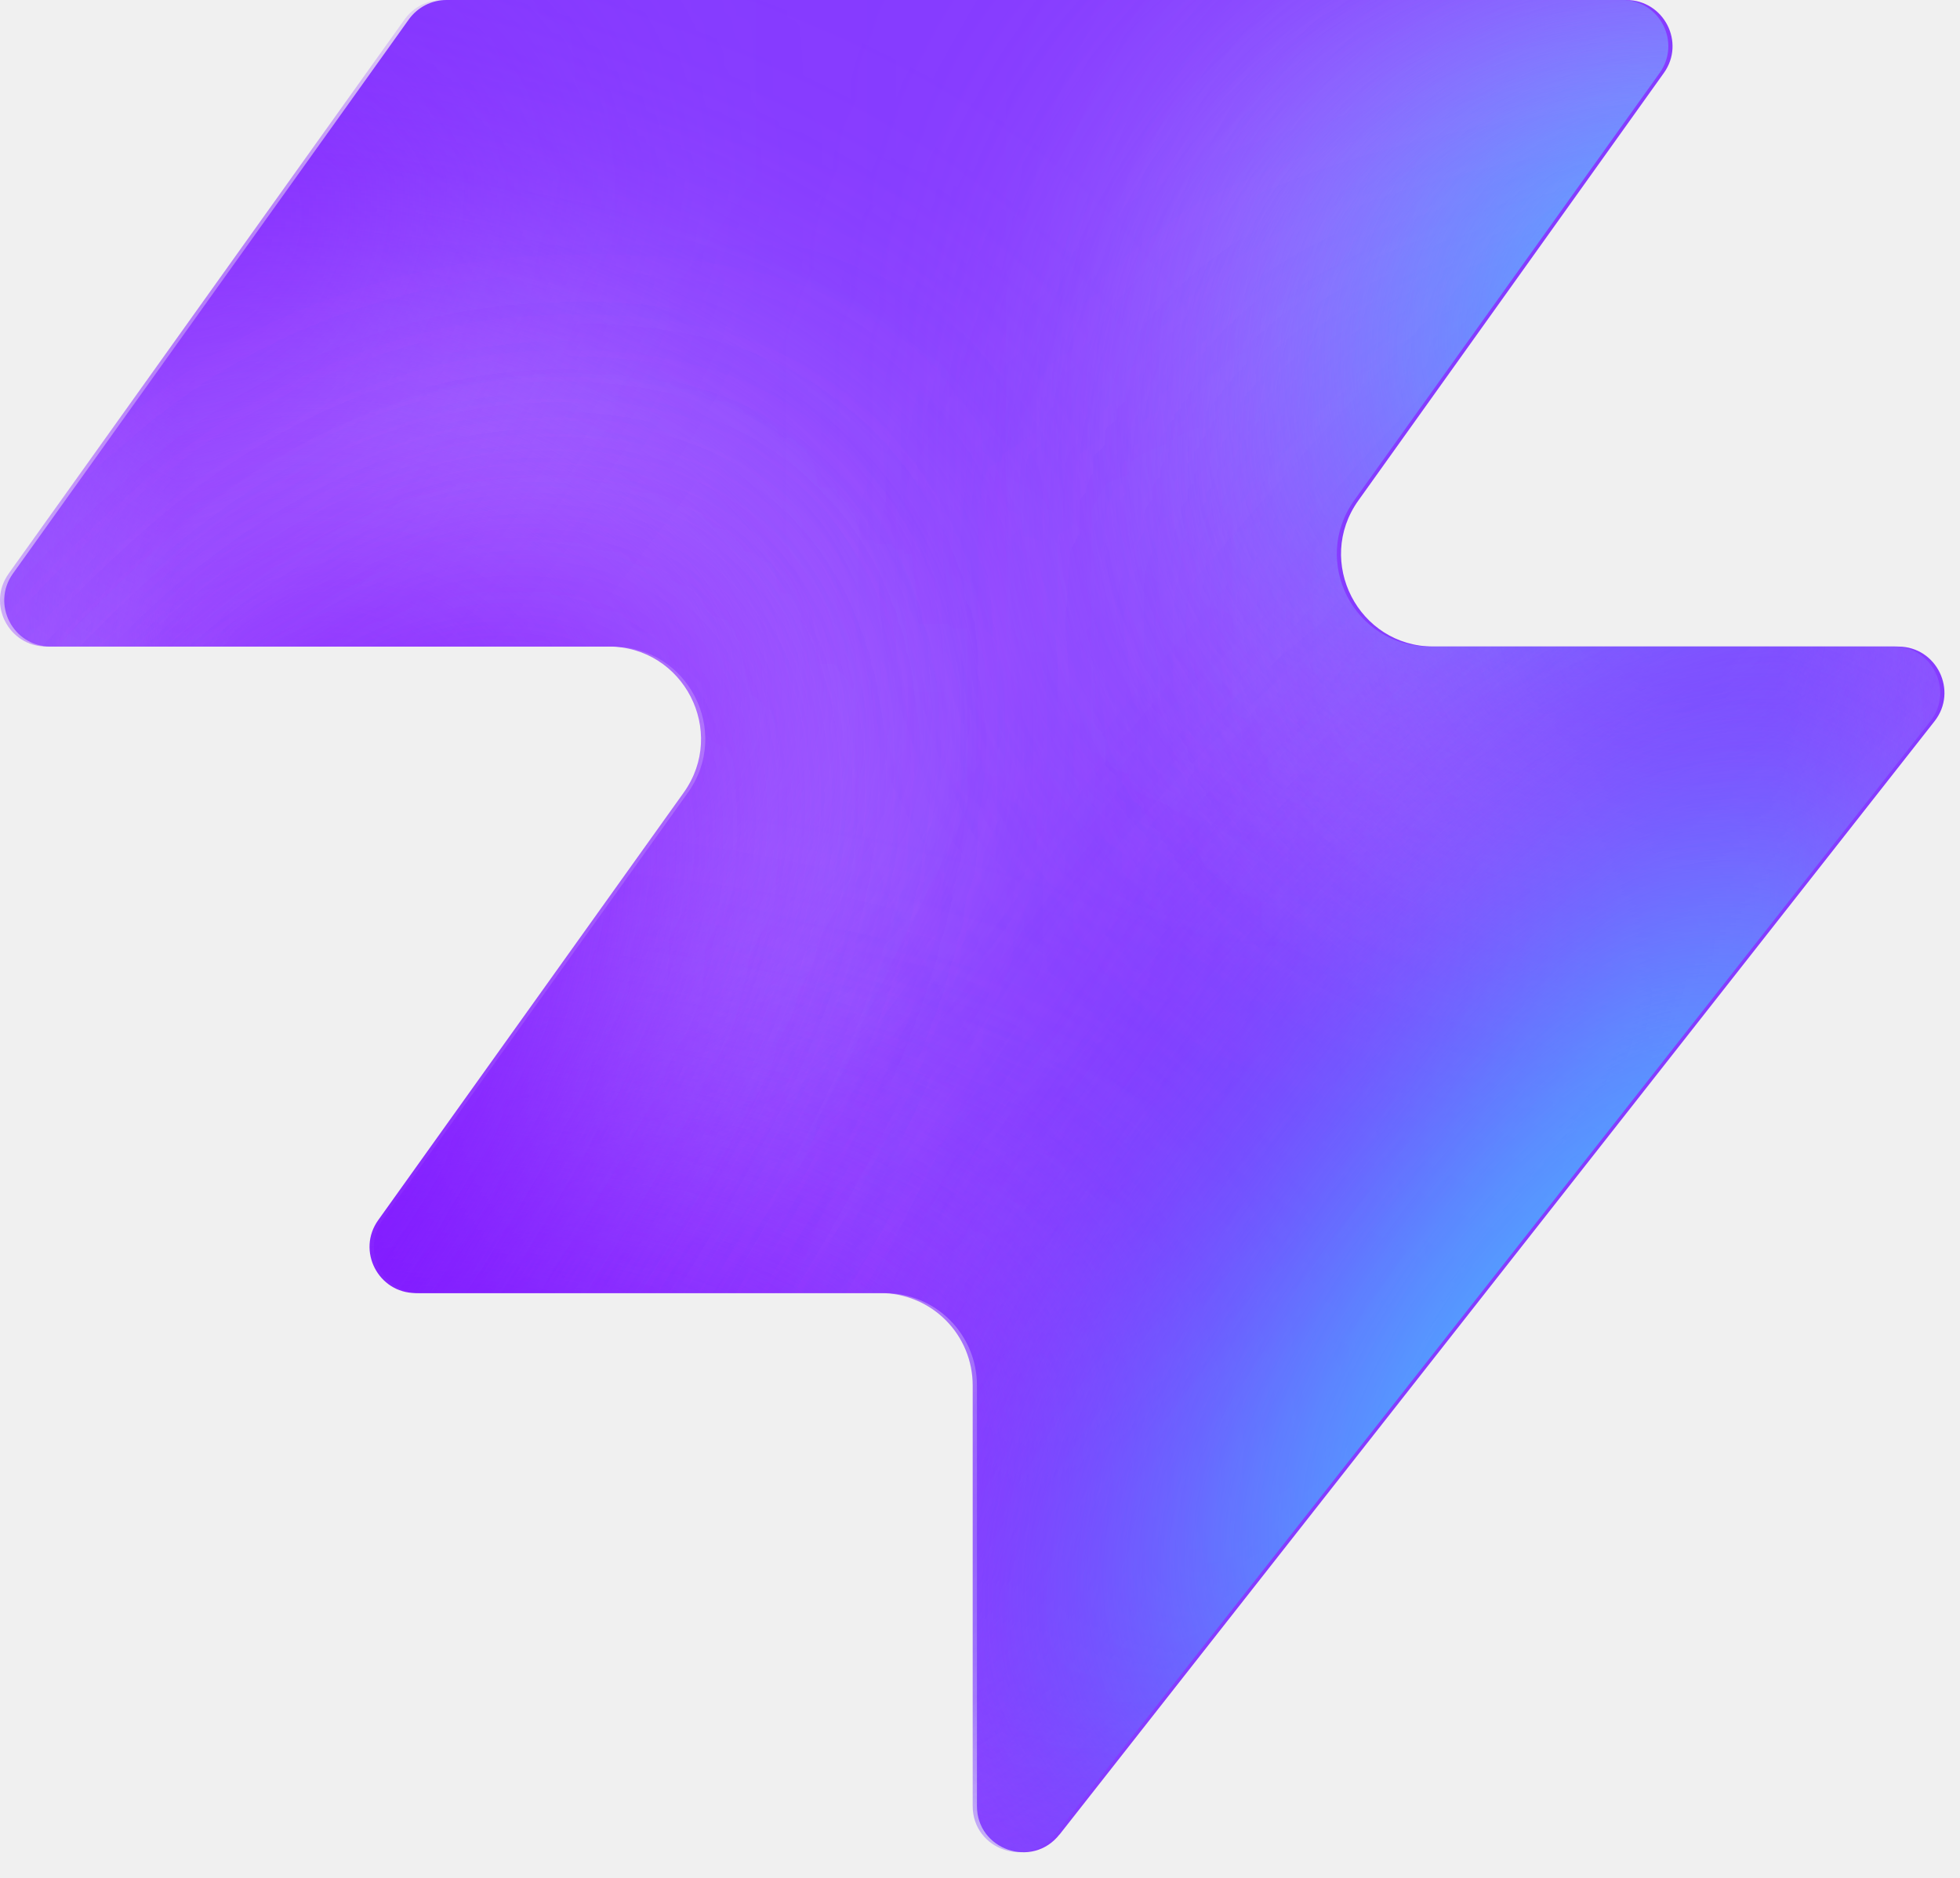
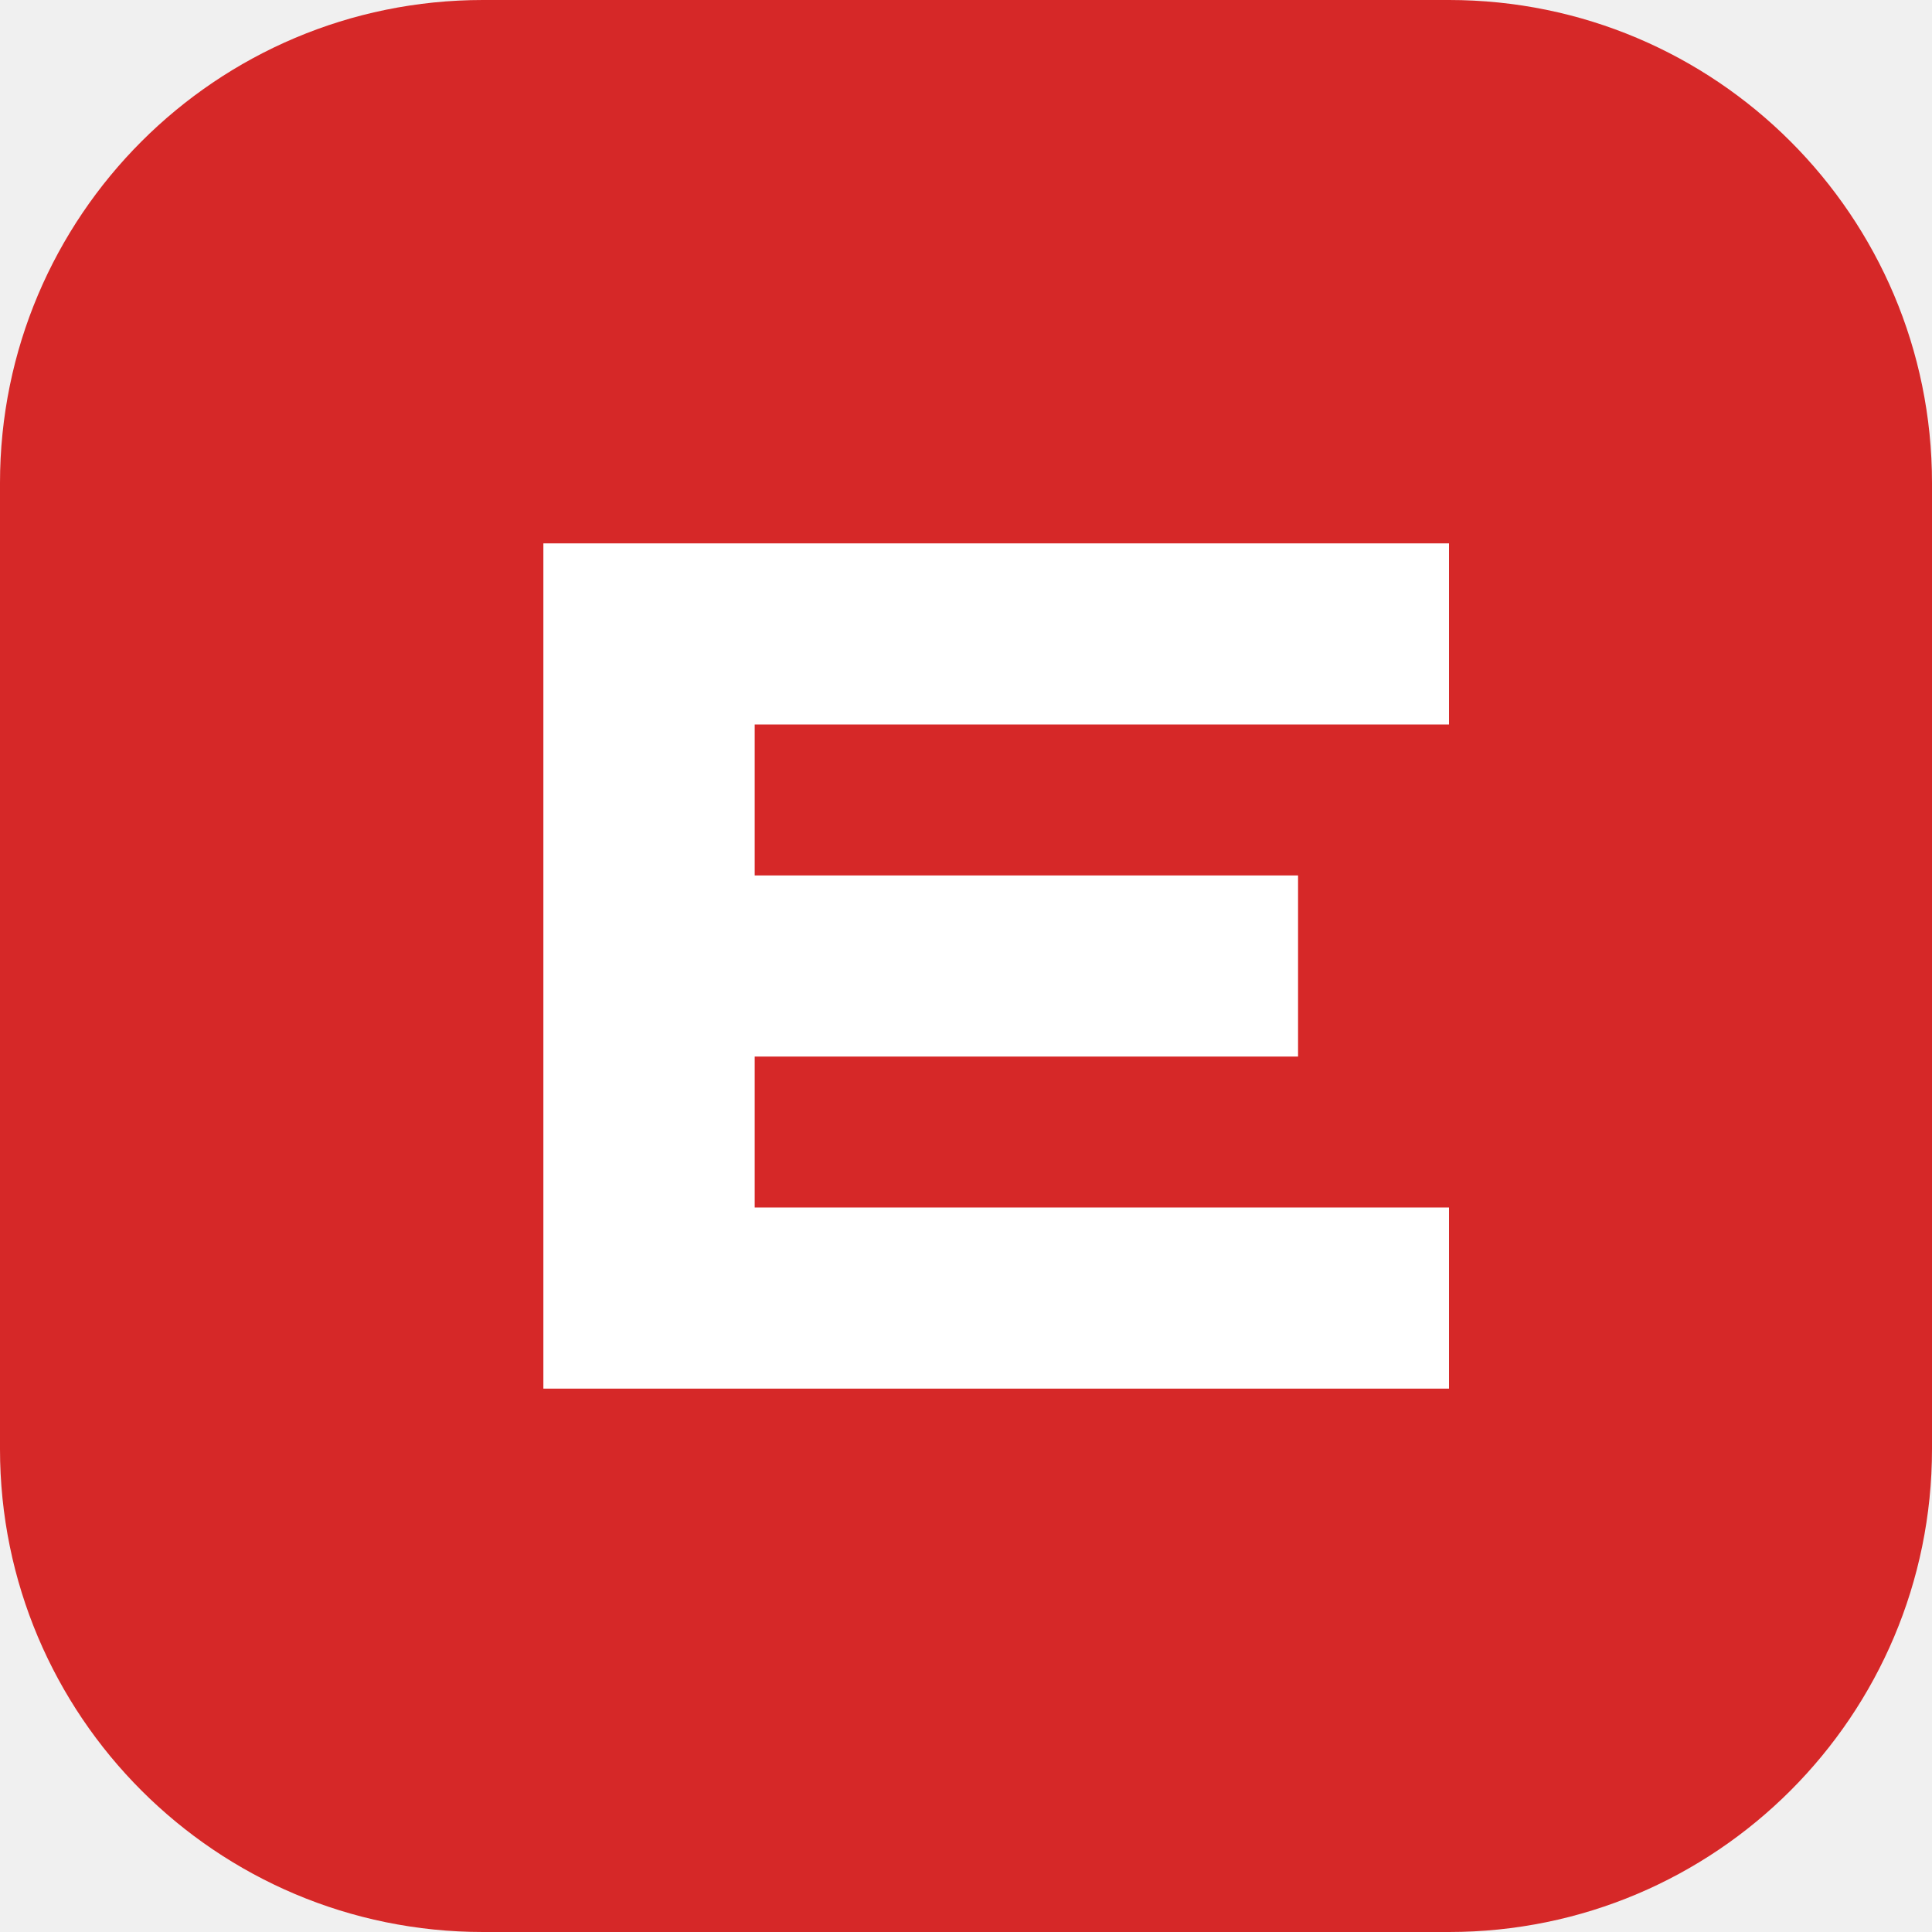
- <svg xmlns="http://www.w3.org/2000/svg" width="48" height="46" fill="none" viewBox="0 0 48 46">
-   <path fill="#863bff" d="M25.946 44.938c-.664.845-2.021.375-2.021-.698V33.937a2.26 2.26 0 0 0-2.262-2.262H10.287c-.92 0-1.456-1.04-.92-1.788l7.48-10.471c1.07-1.497 0-3.578-1.842-3.578H1.237c-.92 0-1.456-1.04-.92-1.788L10.013.474c.214-.297.556-.474.92-.474h28.894c.92 0 1.456 1.04.92 1.788l-7.48 10.471c-1.07 1.498 0 3.579 1.842 3.579h11.377c.943 0 1.473 1.088.89 1.83L25.947 44.94z" style="fill:#863bff;fill:color(display-p3 .525 .23 1);fill-opacity:1" />
-   <mask id="a" width="48" height="46" x="0" y="0" maskUnits="userSpaceOnUse" style="mask-type:alpha">
-     <path fill="#000" d="M25.842 44.938c-.664.844-2.021.375-2.021-.698V33.937a2.26 2.26 0 0 0-2.262-2.262H10.183c-.92 0-1.456-1.04-.92-1.788l7.48-10.471c1.07-1.498 0-3.579-1.842-3.579H1.133c-.92 0-1.456-1.04-.92-1.787L9.91.473c.214-.297.556-.474.92-.474h28.894c.92 0 1.456 1.04.92 1.788l-7.48 10.471c-1.07 1.498 0 3.578 1.842 3.578h11.377c.943 0 1.473 1.088.89 1.832L25.843 44.94z" style="fill:#000;fill-opacity:1" />
-   </mask>
-   <g mask="url(#a)">
-     <g filter="url(#b)">
-       <ellipse cx="5.508" cy="14.704" fill="#ede6ff" rx="5.508" ry="14.704" style="fill:#ede6ff;fill:color(display-p3 .927 .903 1);fill-opacity:1" transform="matrix(.00324 1 1 -.00324 -4.47 31.516)" />
-     </g>
-     <g filter="url(#c)">
-       <ellipse cx="10.399" cy="29.851" fill="#ede6ff" rx="10.399" ry="29.851" style="fill:#ede6ff;fill:color(display-p3 .927 .903 1);fill-opacity:1" transform="matrix(.00324 1 1 -.00324 -39.328 7.883)" />
-     </g>
-     <g filter="url(#d)">
-       <ellipse cx="5.508" cy="30.487" fill="#7e14ff" rx="5.508" ry="30.487" style="fill:#7e14ff;fill:color(display-p3 .492 .077 1);fill-opacity:1" transform="rotate(89.814 -25.913 -14.639)scale(1 -1)" />
-     </g>
-     <g filter="url(#e)">
-       <ellipse cx="5.508" cy="30.599" fill="#7e14ff" rx="5.508" ry="30.599" style="fill:#7e14ff;fill:color(display-p3 .492 .077 1);fill-opacity:1" transform="rotate(89.814 -32.644 -3.334)scale(1 -1)" />
-     </g>
-     <g filter="url(#f)">
-       <ellipse cx="5.508" cy="30.599" fill="#7e14ff" rx="5.508" ry="30.599" style="fill:#7e14ff;fill:color(display-p3 .492 .077 1);fill-opacity:1" transform="matrix(.00324 1 1 -.00324 -34.34 30.47)" />
-     </g>
-     <g filter="url(#g)">
-       <ellipse cx="14.072" cy="22.078" fill="#ede6ff" rx="14.072" ry="22.078" style="fill:#ede6ff;fill:color(display-p3 .927 .903 1);fill-opacity:1" transform="rotate(93.35 24.506 48.493)scale(-1 1)" />
-     </g>
-     <g filter="url(#h)">
-       <ellipse cx="3.47" cy="21.501" fill="#7e14ff" rx="3.47" ry="21.501" style="fill:#7e14ff;fill:color(display-p3 .492 .077 1);fill-opacity:1" transform="rotate(89.009 28.708 47.59)scale(-1 1)" />
-     </g>
-     <g filter="url(#i)">
-       <ellipse cx="3.47" cy="21.501" fill="#7e14ff" rx="3.47" ry="21.501" style="fill:#7e14ff;fill:color(display-p3 .492 .077 1);fill-opacity:1" transform="rotate(89.009 28.708 47.59)scale(-1 1)" />
-     </g>
-     <g filter="url(#j)">
-       <ellipse cx=".387" cy="8.972" fill="#7e14ff" rx="4.407" ry="29.108" style="fill:#7e14ff;fill:color(display-p3 .492 .077 1);fill-opacity:1" transform="rotate(39.51 .387 8.972)" />
-     </g>
-     <g filter="url(#k)">
-       <ellipse cx="47.523" cy="-6.092" fill="#7e14ff" rx="4.407" ry="29.108" style="fill:#7e14ff;fill:color(display-p3 .492 .077 1);fill-opacity:1" transform="rotate(37.892 47.523 -6.092)" />
-     </g>
-     <g filter="url(#l)">
-       <ellipse cx="41.412" cy="6.333" fill="#47bfff" rx="5.971" ry="9.665" style="fill:#47bfff;fill:color(display-p3 .28 .748 1);fill-opacity:1" transform="rotate(37.892 41.412 6.333)" />
-     </g>
-     <g filter="url(#m)">
-       <ellipse cx="-1.879" cy="38.332" fill="#7e14ff" rx="4.407" ry="29.108" style="fill:#7e14ff;fill:color(display-p3 .492 .077 1);fill-opacity:1" transform="rotate(37.892 -1.88 38.332)" />
-     </g>
-     <g filter="url(#n)">
-       <ellipse cx="-1.879" cy="38.332" fill="#7e14ff" rx="4.407" ry="29.108" style="fill:#7e14ff;fill:color(display-p3 .492 .077 1);fill-opacity:1" transform="rotate(37.892 -1.88 38.332)" />
-     </g>
-     <g filter="url(#o)">
-       <ellipse cx="35.651" cy="29.907" fill="#7e14ff" rx="4.407" ry="29.108" style="fill:#7e14ff;fill:color(display-p3 .492 .077 1);fill-opacity:1" transform="rotate(37.892 35.651 29.907)" />
-     </g>
-     <g filter="url(#p)">
-       <ellipse cx="38.418" cy="32.4" fill="#47bfff" rx="5.971" ry="15.297" style="fill:#47bfff;fill:color(display-p3 .28 .748 1);fill-opacity:1" transform="rotate(37.892 38.418 32.4)" />
-     </g>
-   </g>
-   <defs>
-     <filter id="b" width="60.045" height="41.654" x="-19.77" y="16.149" color-interpolation-filters="sRGB" filterUnits="userSpaceOnUse">
-       <feFlood flood-opacity="0" result="BackgroundImageFix" />
-       <feBlend in="SourceGraphic" in2="BackgroundImageFix" result="shape" />
-       <feGaussianBlur result="effect1_foregroundBlur_2002_17158" stdDeviation="7.659" />
-     </filter>
-     <filter id="c" width="90.34" height="51.437" x="-54.613" y="-7.533" color-interpolation-filters="sRGB" filterUnits="userSpaceOnUse">
-       <feFlood flood-opacity="0" result="BackgroundImageFix" />
-       <feBlend in="SourceGraphic" in2="BackgroundImageFix" result="shape" />
-       <feGaussianBlur result="effect1_foregroundBlur_2002_17158" stdDeviation="7.659" />
-     </filter>
-     <filter id="d" width="79.355" height="29.4" x="-49.64" y="2.03" color-interpolation-filters="sRGB" filterUnits="userSpaceOnUse">
-       <feFlood flood-opacity="0" result="BackgroundImageFix" />
-       <feBlend in="SourceGraphic" in2="BackgroundImageFix" result="shape" />
-       <feGaussianBlur result="effect1_foregroundBlur_2002_17158" stdDeviation="4.596" />
-     </filter>
-     <filter id="e" width="79.579" height="29.4" x="-45.045" y="20.029" color-interpolation-filters="sRGB" filterUnits="userSpaceOnUse">
-       <feFlood flood-opacity="0" result="BackgroundImageFix" />
-       <feBlend in="SourceGraphic" in2="BackgroundImageFix" result="shape" />
-       <feGaussianBlur result="effect1_foregroundBlur_2002_17158" stdDeviation="4.596" />
-     </filter>
-     <filter id="f" width="79.579" height="29.4" x="-43.513" y="21.178" color-interpolation-filters="sRGB" filterUnits="userSpaceOnUse">
-       <feFlood flood-opacity="0" result="BackgroundImageFix" />
-       <feBlend in="SourceGraphic" in2="BackgroundImageFix" result="shape" />
-       <feGaussianBlur result="effect1_foregroundBlur_2002_17158" stdDeviation="4.596" />
-     </filter>
-     <filter id="g" width="74.749" height="58.852" x="15.756" y="-17.901" color-interpolation-filters="sRGB" filterUnits="userSpaceOnUse">
-       <feFlood flood-opacity="0" result="BackgroundImageFix" />
-       <feBlend in="SourceGraphic" in2="BackgroundImageFix" result="shape" />
-       <feGaussianBlur result="effect1_foregroundBlur_2002_17158" stdDeviation="7.659" />
-     </filter>
-     <filter id="h" width="61.377" height="25.362" x="23.548" y="2.284" color-interpolation-filters="sRGB" filterUnits="userSpaceOnUse">
-       <feFlood flood-opacity="0" result="BackgroundImageFix" />
-       <feBlend in="SourceGraphic" in2="BackgroundImageFix" result="shape" />
-       <feGaussianBlur result="effect1_foregroundBlur_2002_17158" stdDeviation="4.596" />
-     </filter>
-     <filter id="i" width="61.377" height="25.362" x="23.548" y="2.284" color-interpolation-filters="sRGB" filterUnits="userSpaceOnUse">
-       <feFlood flood-opacity="0" result="BackgroundImageFix" />
-       <feBlend in="SourceGraphic" in2="BackgroundImageFix" result="shape" />
-       <feGaussianBlur result="effect1_foregroundBlur_2002_17158" stdDeviation="4.596" />
-     </filter>
-     <filter id="j" width="56.045" height="63.649" x="-27.636" y="-22.853" color-interpolation-filters="sRGB" filterUnits="userSpaceOnUse">
-       <feFlood flood-opacity="0" result="BackgroundImageFix" />
-       <feBlend in="SourceGraphic" in2="BackgroundImageFix" result="shape" />
-       <feGaussianBlur result="effect1_foregroundBlur_2002_17158" stdDeviation="4.596" />
-     </filter>
-     <filter id="k" width="54.814" height="64.646" x="20.116" y="-38.415" color-interpolation-filters="sRGB" filterUnits="userSpaceOnUse">
-       <feFlood flood-opacity="0" result="BackgroundImageFix" />
-       <feBlend in="SourceGraphic" in2="BackgroundImageFix" result="shape" />
-       <feGaussianBlur result="effect1_foregroundBlur_2002_17158" stdDeviation="4.596" />
-     </filter>
-     <filter id="l" width="33.541" height="35.313" x="24.641" y="-11.323" color-interpolation-filters="sRGB" filterUnits="userSpaceOnUse">
-       <feFlood flood-opacity="0" result="BackgroundImageFix" />
-       <feBlend in="SourceGraphic" in2="BackgroundImageFix" result="shape" />
-       <feGaussianBlur result="effect1_foregroundBlur_2002_17158" stdDeviation="4.596" />
-     </filter>
-     <filter id="m" width="54.814" height="64.646" x="-29.286" y="6.009" color-interpolation-filters="sRGB" filterUnits="userSpaceOnUse">
-       <feFlood flood-opacity="0" result="BackgroundImageFix" />
-       <feBlend in="SourceGraphic" in2="BackgroundImageFix" result="shape" />
-       <feGaussianBlur result="effect1_foregroundBlur_2002_17158" stdDeviation="4.596" />
-     </filter>
-     <filter id="n" width="54.814" height="64.646" x="-29.286" y="6.009" color-interpolation-filters="sRGB" filterUnits="userSpaceOnUse">
-       <feFlood flood-opacity="0" result="BackgroundImageFix" />
-       <feBlend in="SourceGraphic" in2="BackgroundImageFix" result="shape" />
-       <feGaussianBlur result="effect1_foregroundBlur_2002_17158" stdDeviation="4.596" />
-     </filter>
-     <filter id="o" width="54.814" height="64.646" x="8.244" y="-2.416" color-interpolation-filters="sRGB" filterUnits="userSpaceOnUse">
-       <feFlood flood-opacity="0" result="BackgroundImageFix" />
-       <feBlend in="SourceGraphic" in2="BackgroundImageFix" result="shape" />
-       <feGaussianBlur result="effect1_foregroundBlur_2002_17158" stdDeviation="4.596" />
-     </filter>
-     <filter id="p" width="39.409" height="43.623" x="18.713" y="10.588" color-interpolation-filters="sRGB" filterUnits="userSpaceOnUse">
-       <feFlood flood-opacity="0" result="BackgroundImageFix" />
-       <feBlend in="SourceGraphic" in2="BackgroundImageFix" result="shape" />
-       <feGaussianBlur result="effect1_foregroundBlur_2002_17158" stdDeviation="4.596" />
-     </filter>
-   </defs>
+ <svg xmlns="http://www.w3.org/2000/svg" viewBox="0 0 64 64" fill="none">
+   <rect width="64" height="64" rx="16" fill="#D62828" />
+   <path d="M18 18H48V24H25V29H43V35H25V40H48V46H18V18Z" fill="white" />
</svg>
